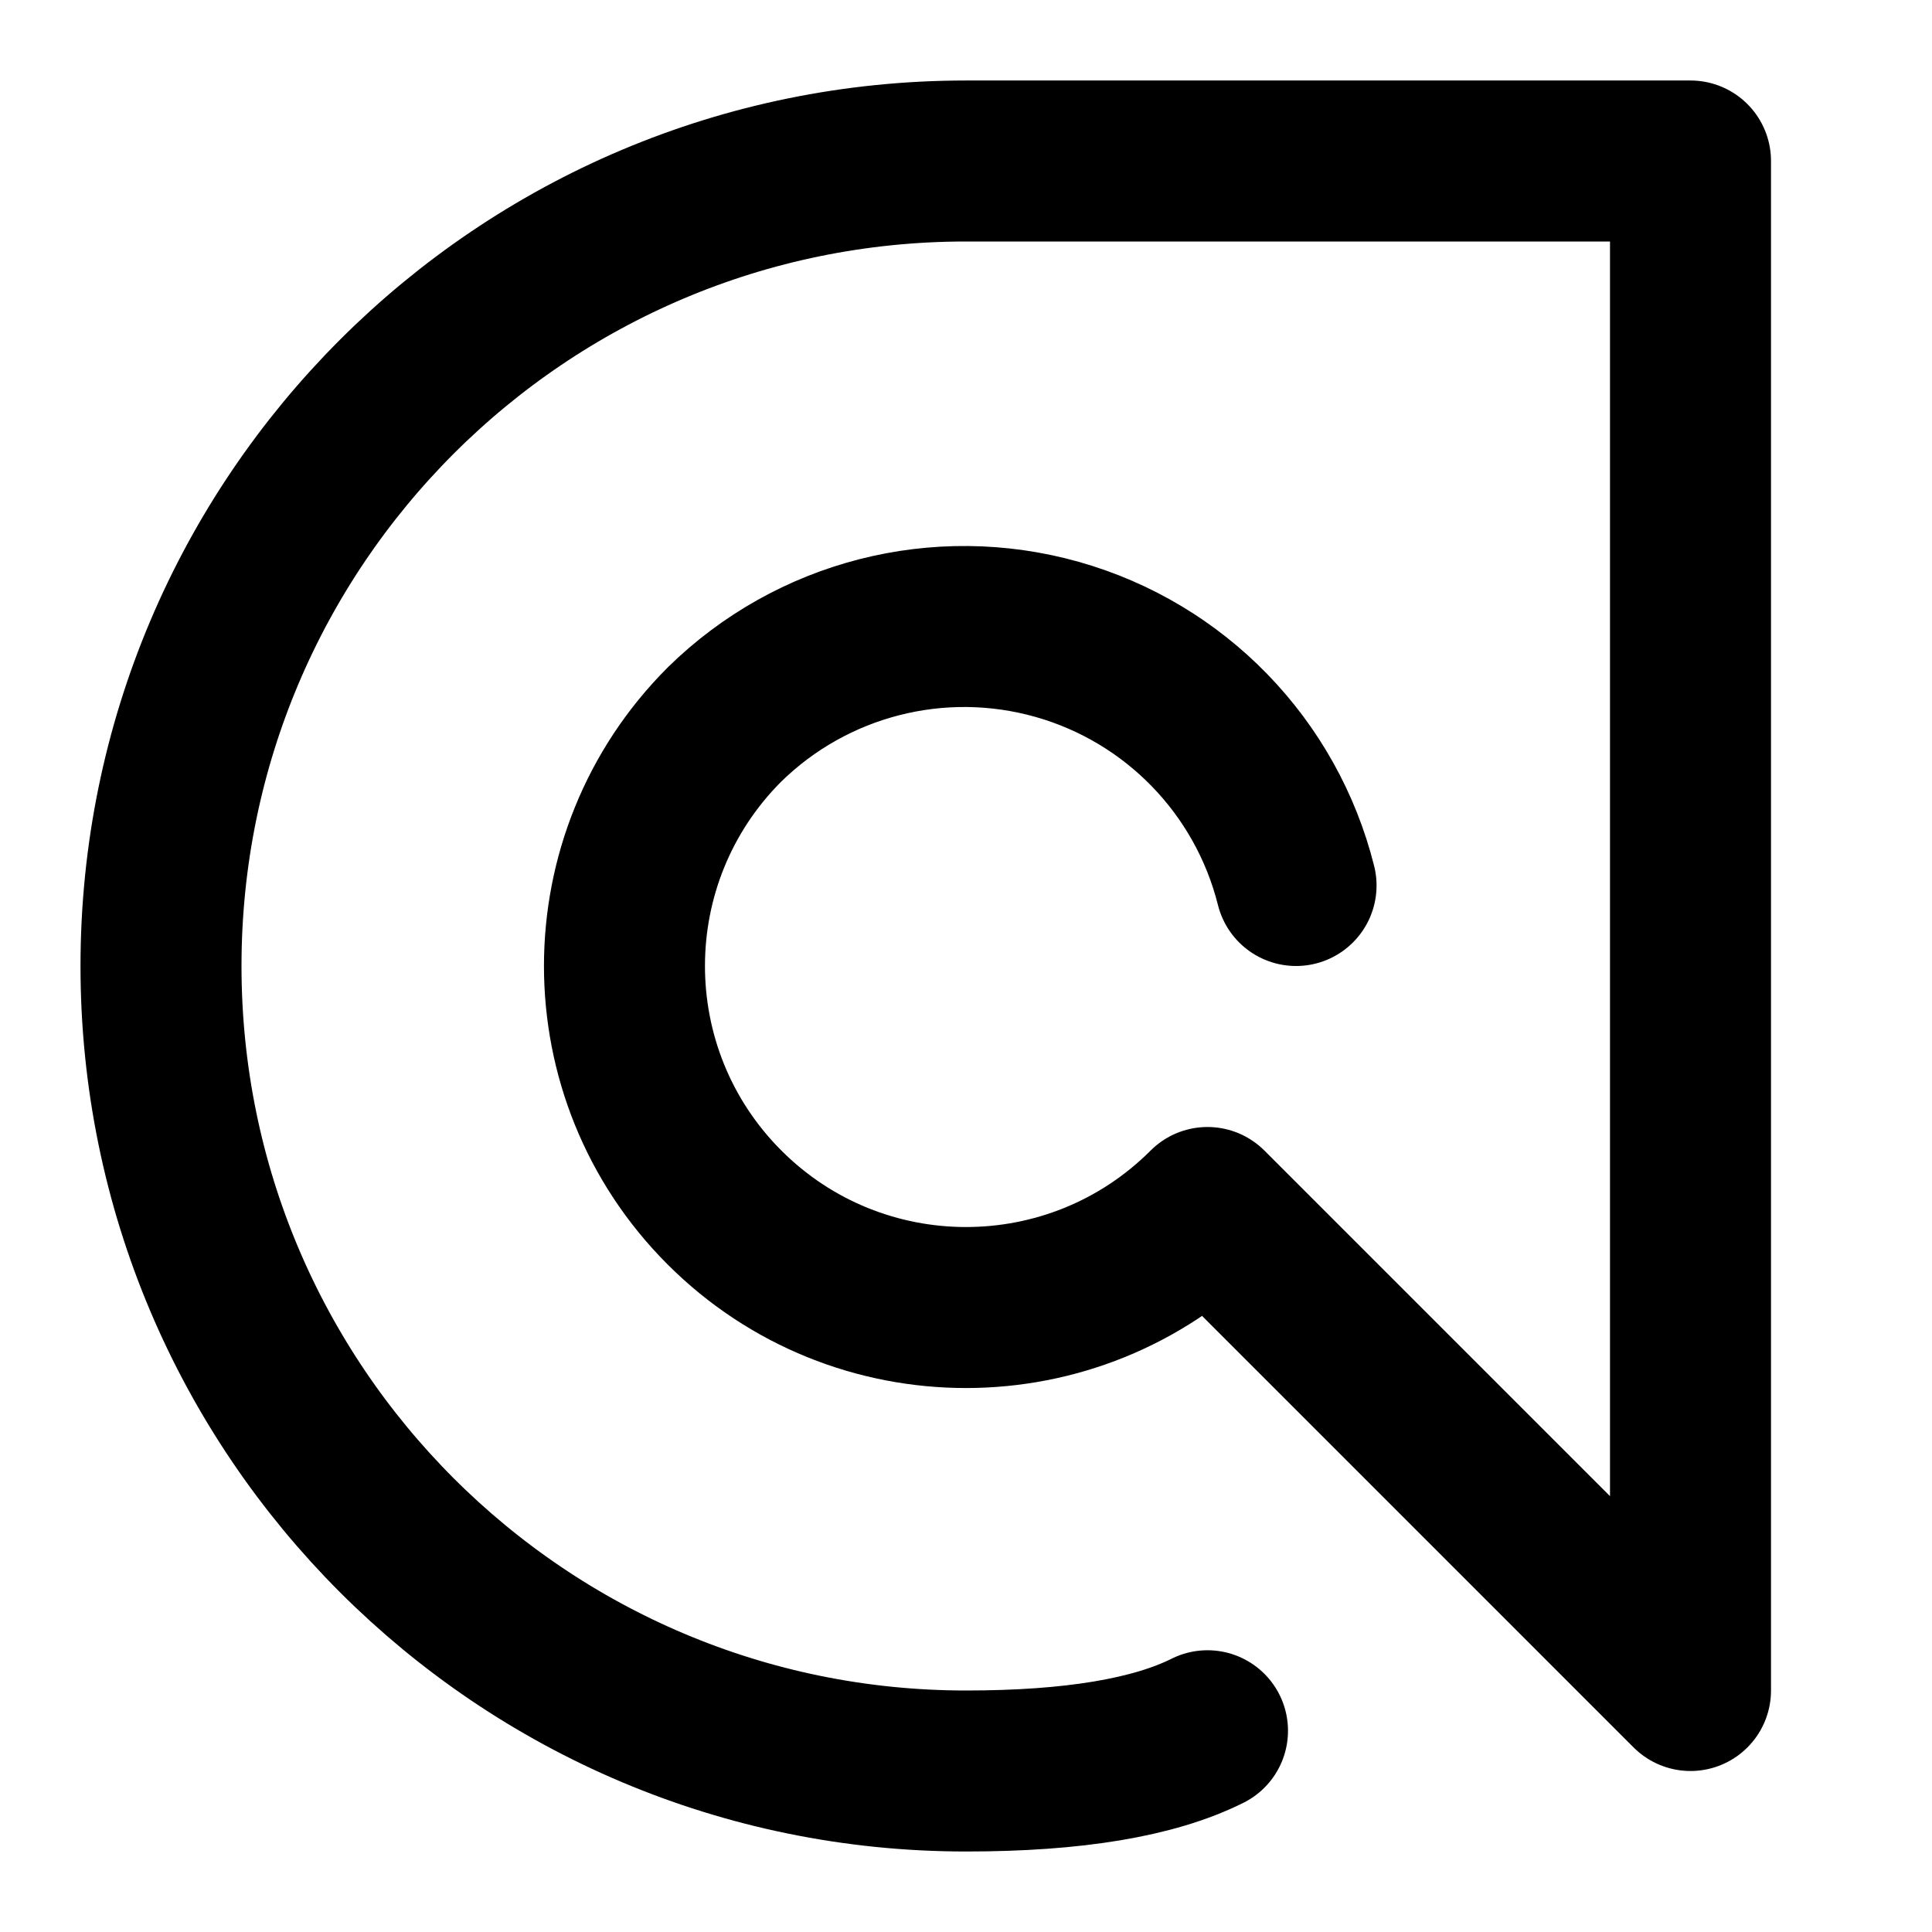
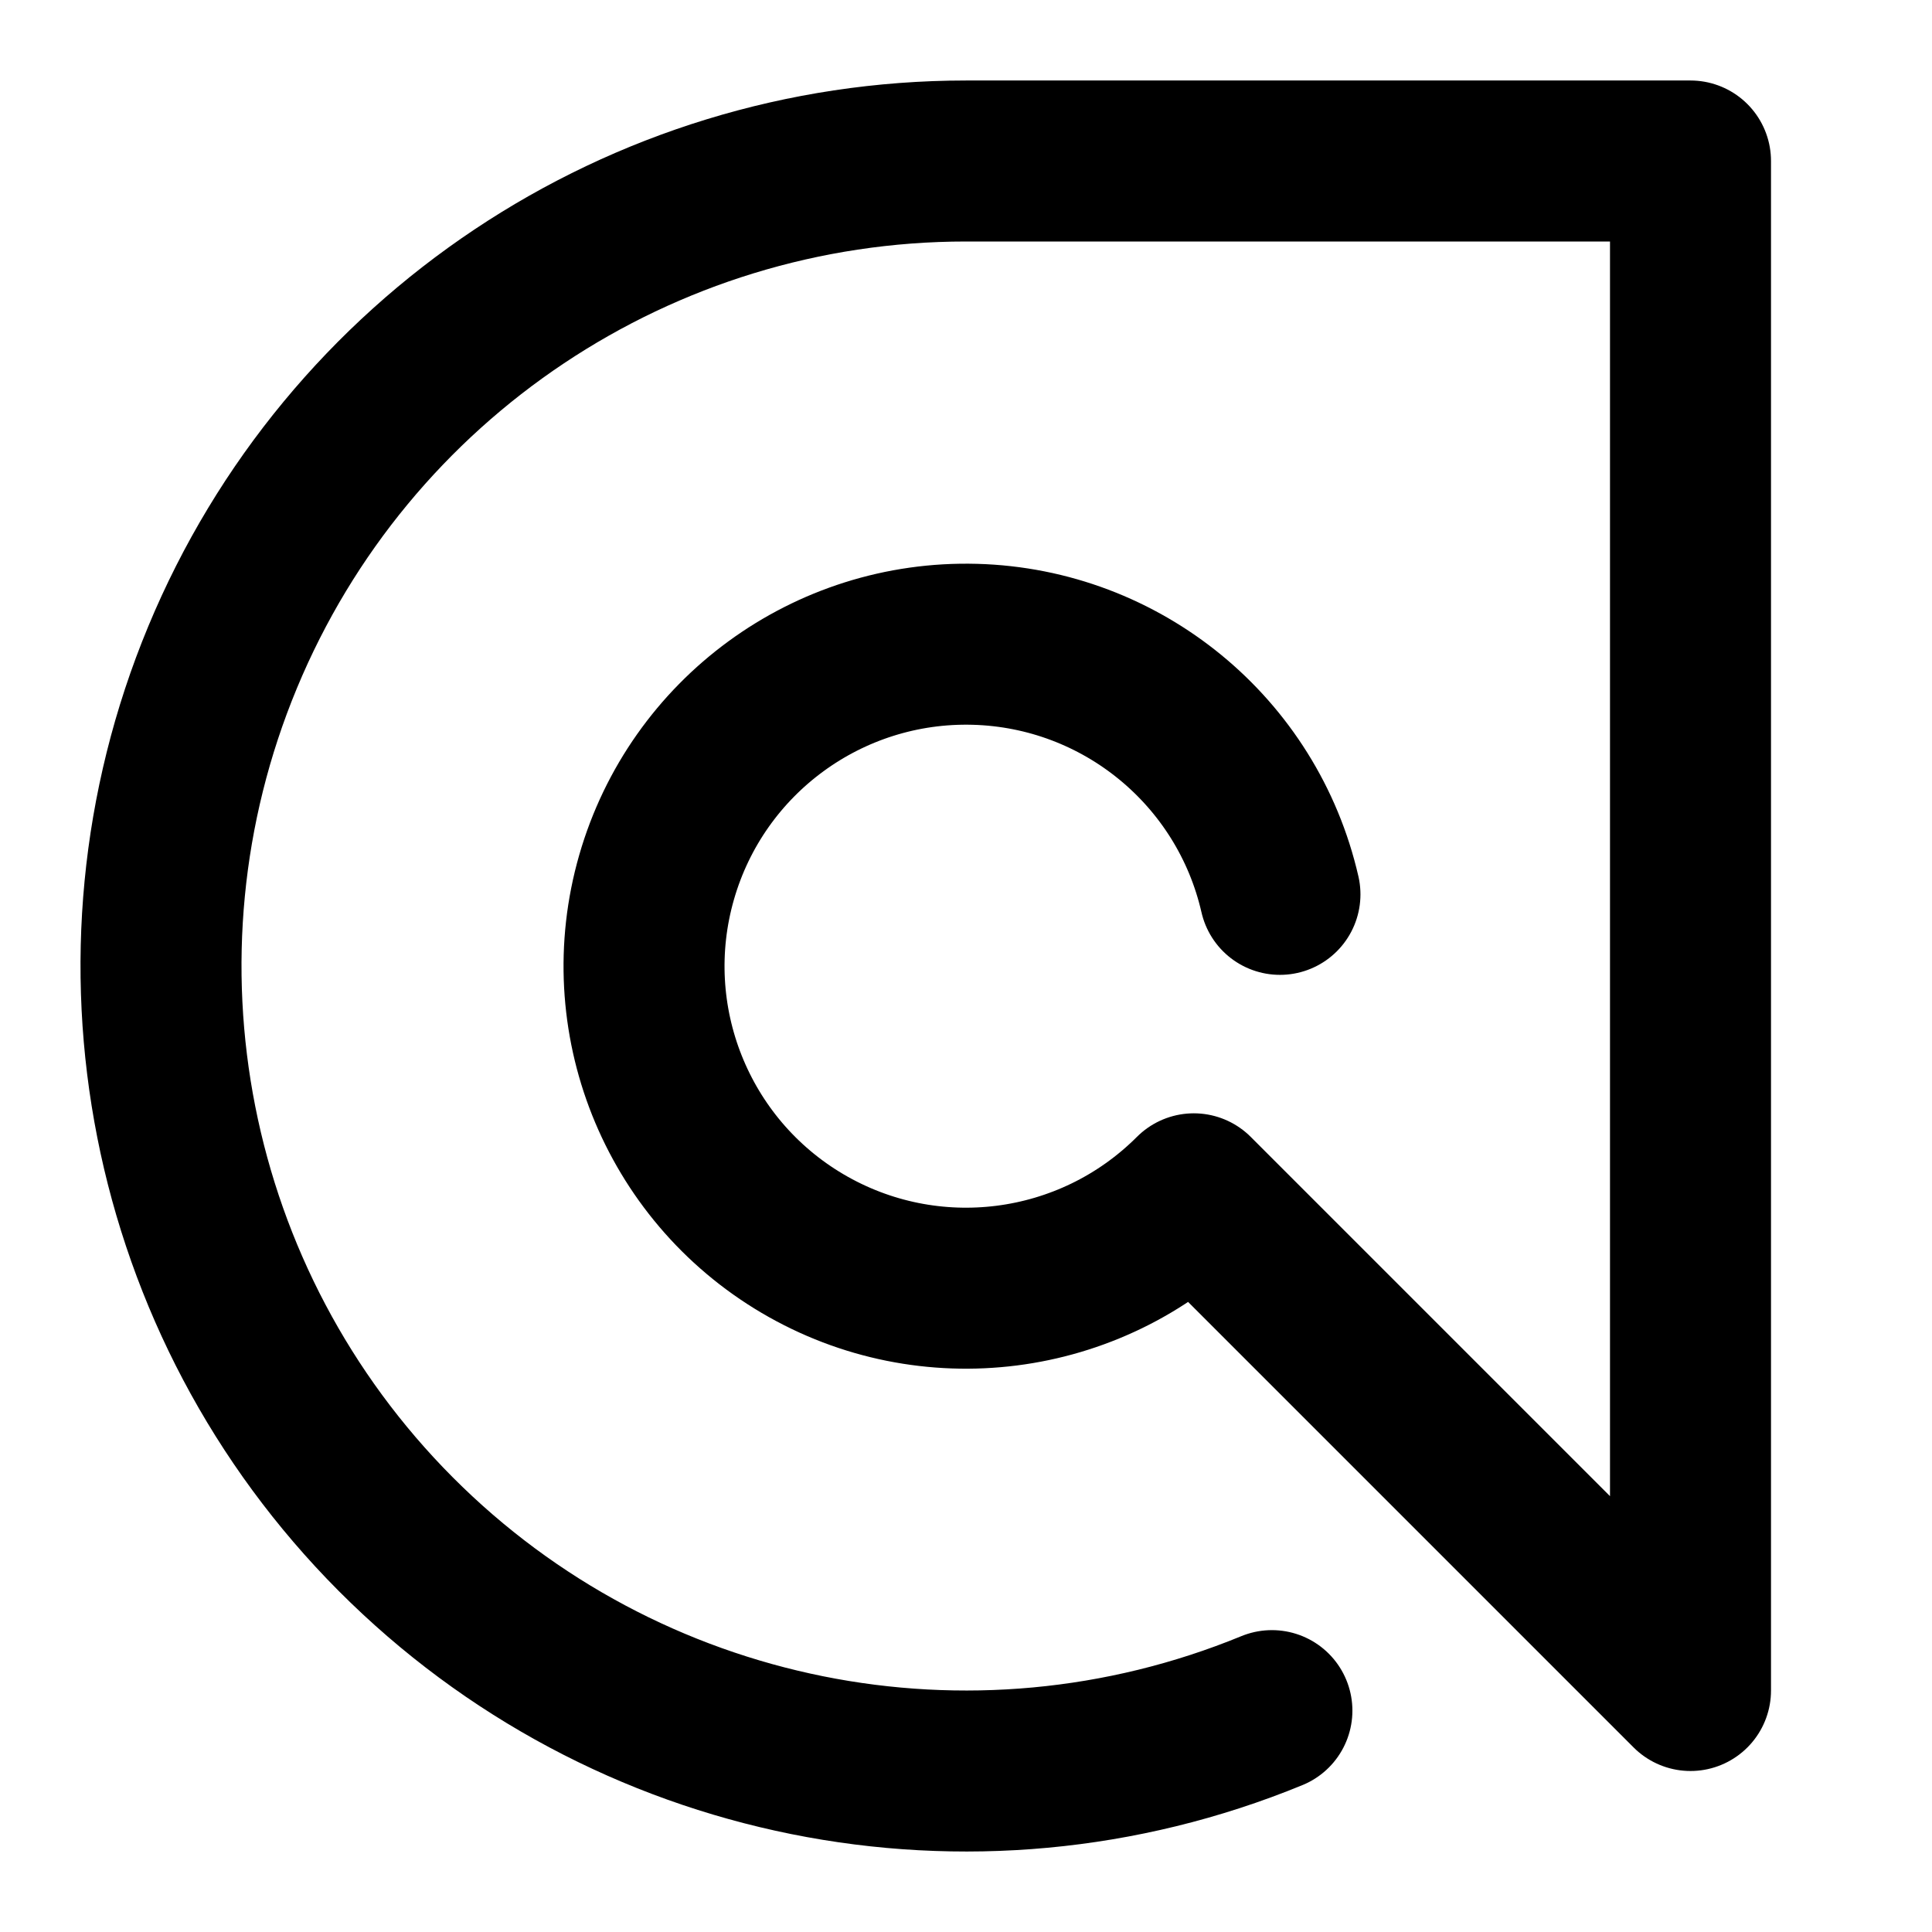
<svg xmlns="http://www.w3.org/2000/svg" class="i i-algolia" viewBox="0 0 24 24" fill="none" stroke="currentColor" stroke-width="2" stroke-linecap="round" stroke-linejoin="round">
-   <path d="M16.1 11A4.25 4.25 0 0 0 9 9a4 4 0 0 0 6 6l6 6V2h-9a1 1 0 0 0 0 20q2 0 3-.5" />
+   <path d="M15.8 21.25A10 10 0 1112 2h9v19l-6.17-6.17a4 4 0 111.07-3.72" />
</svg>
